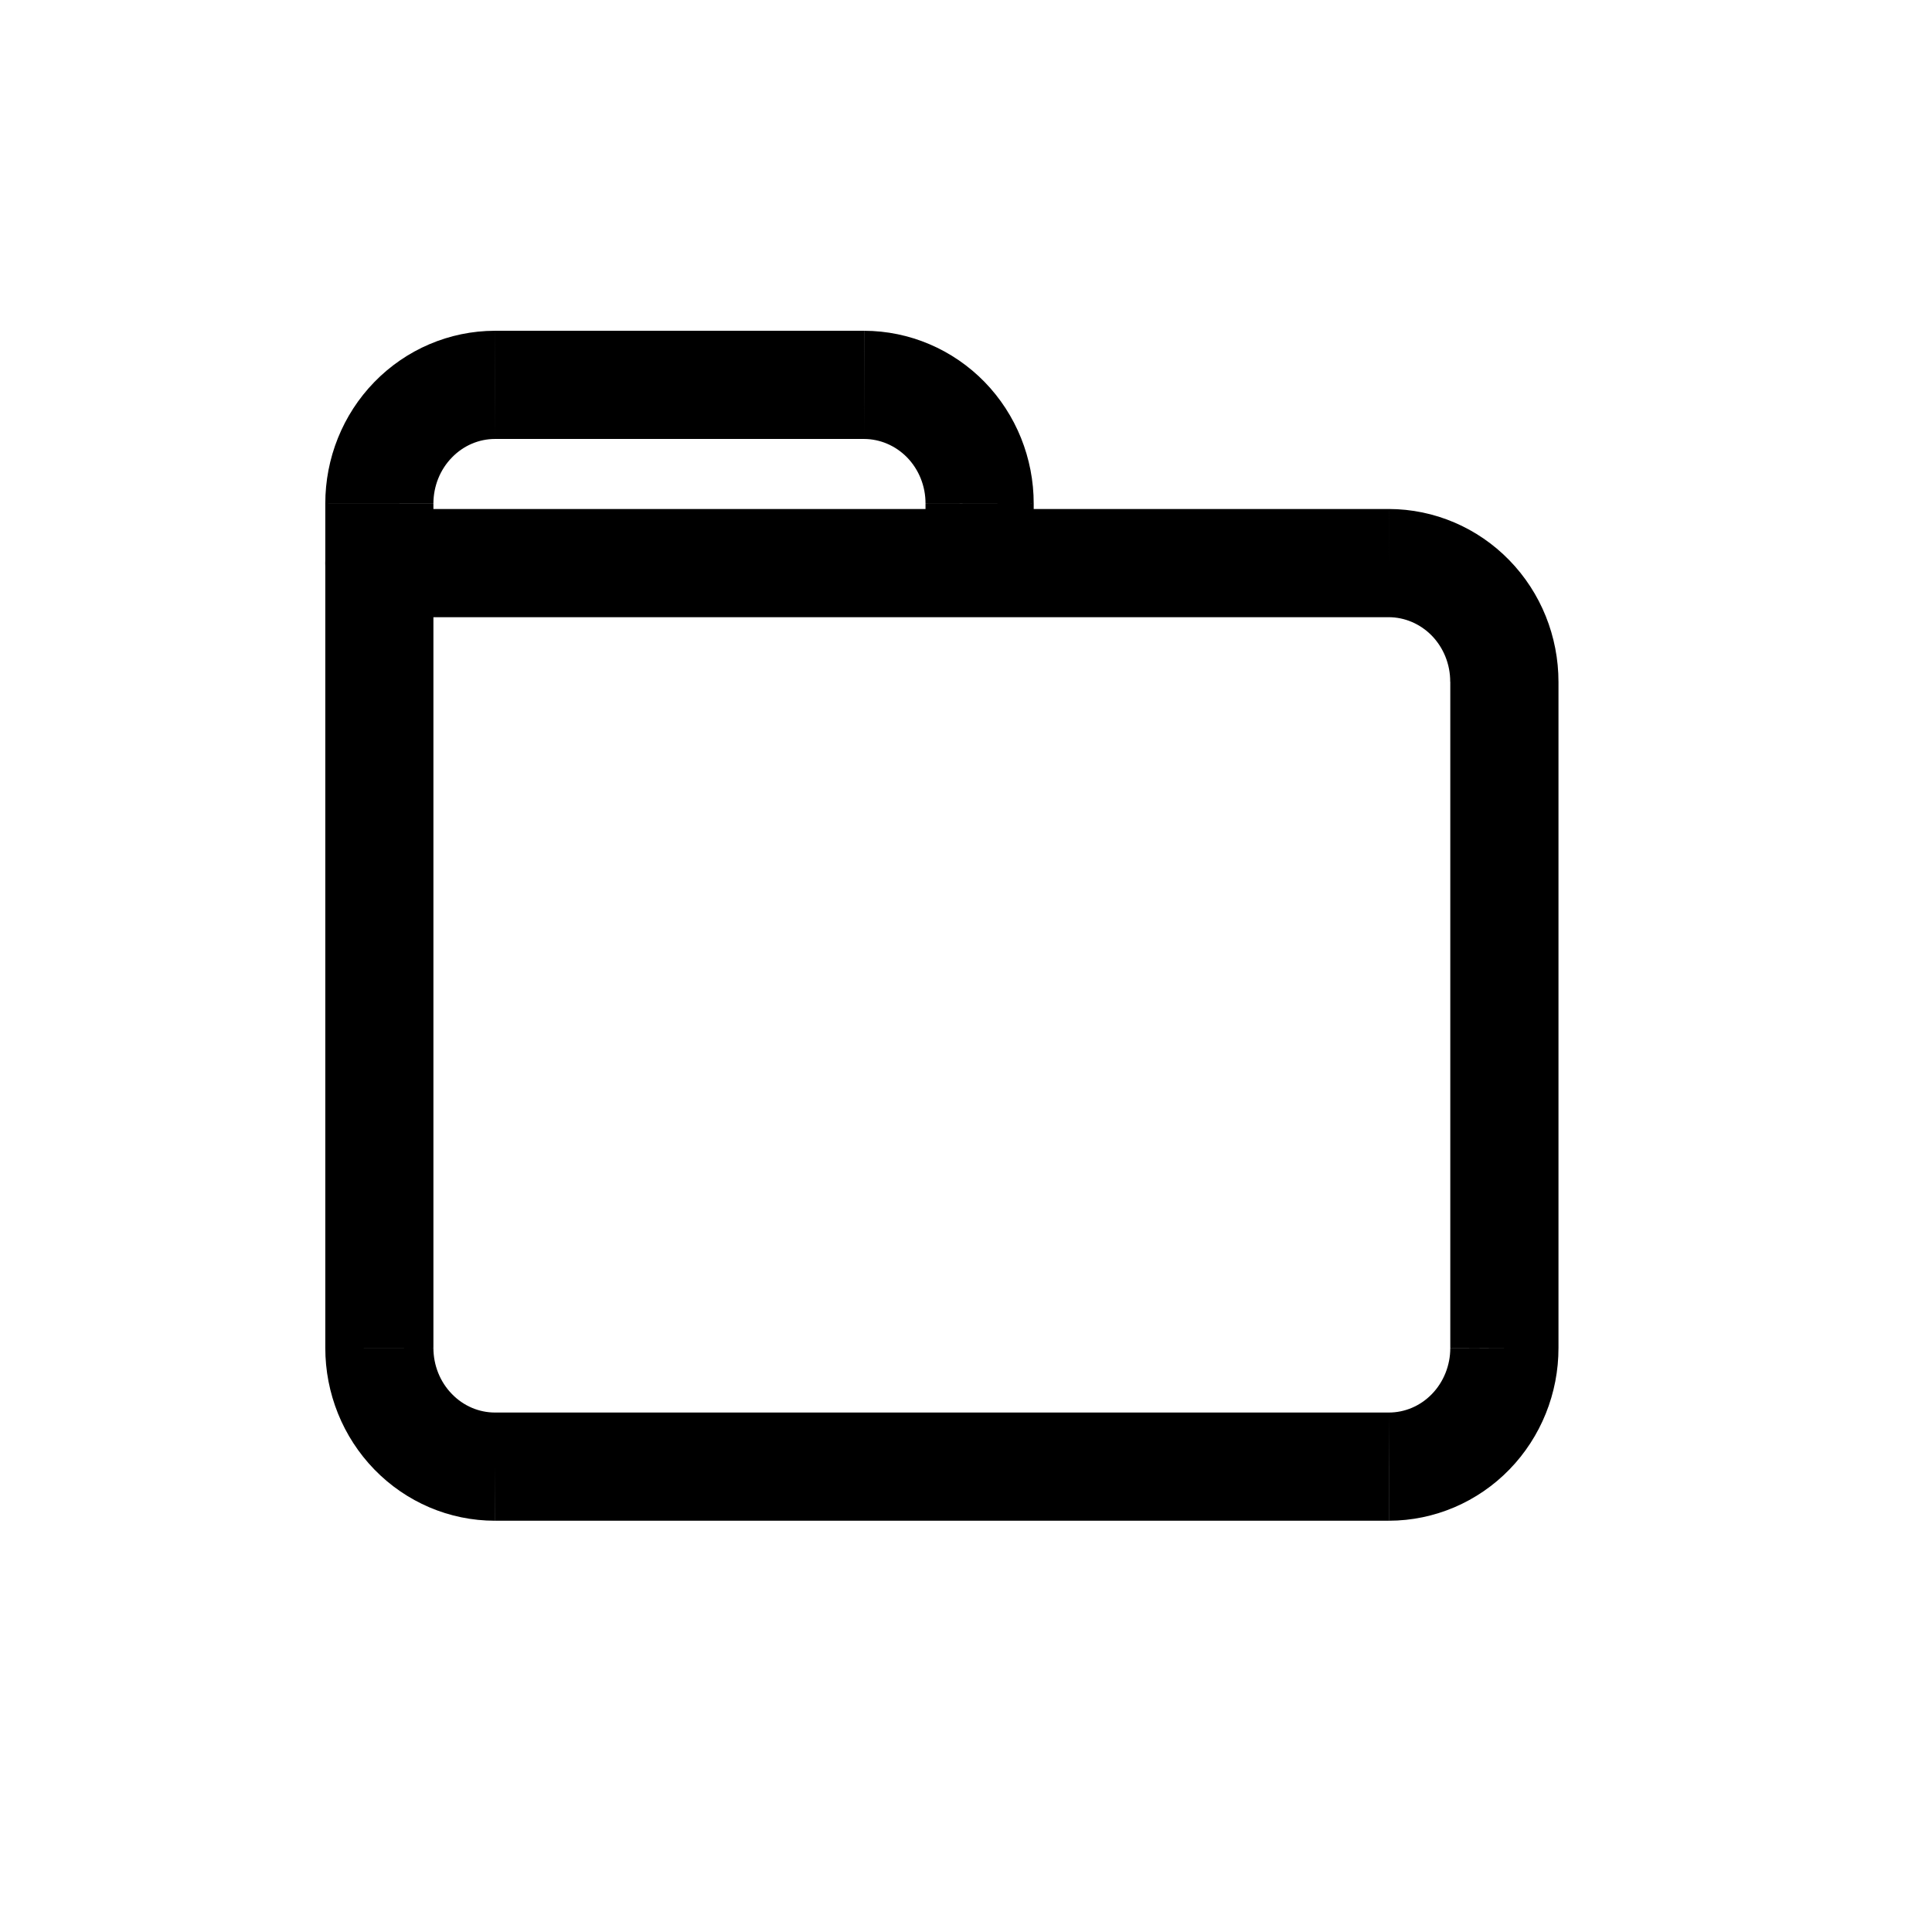
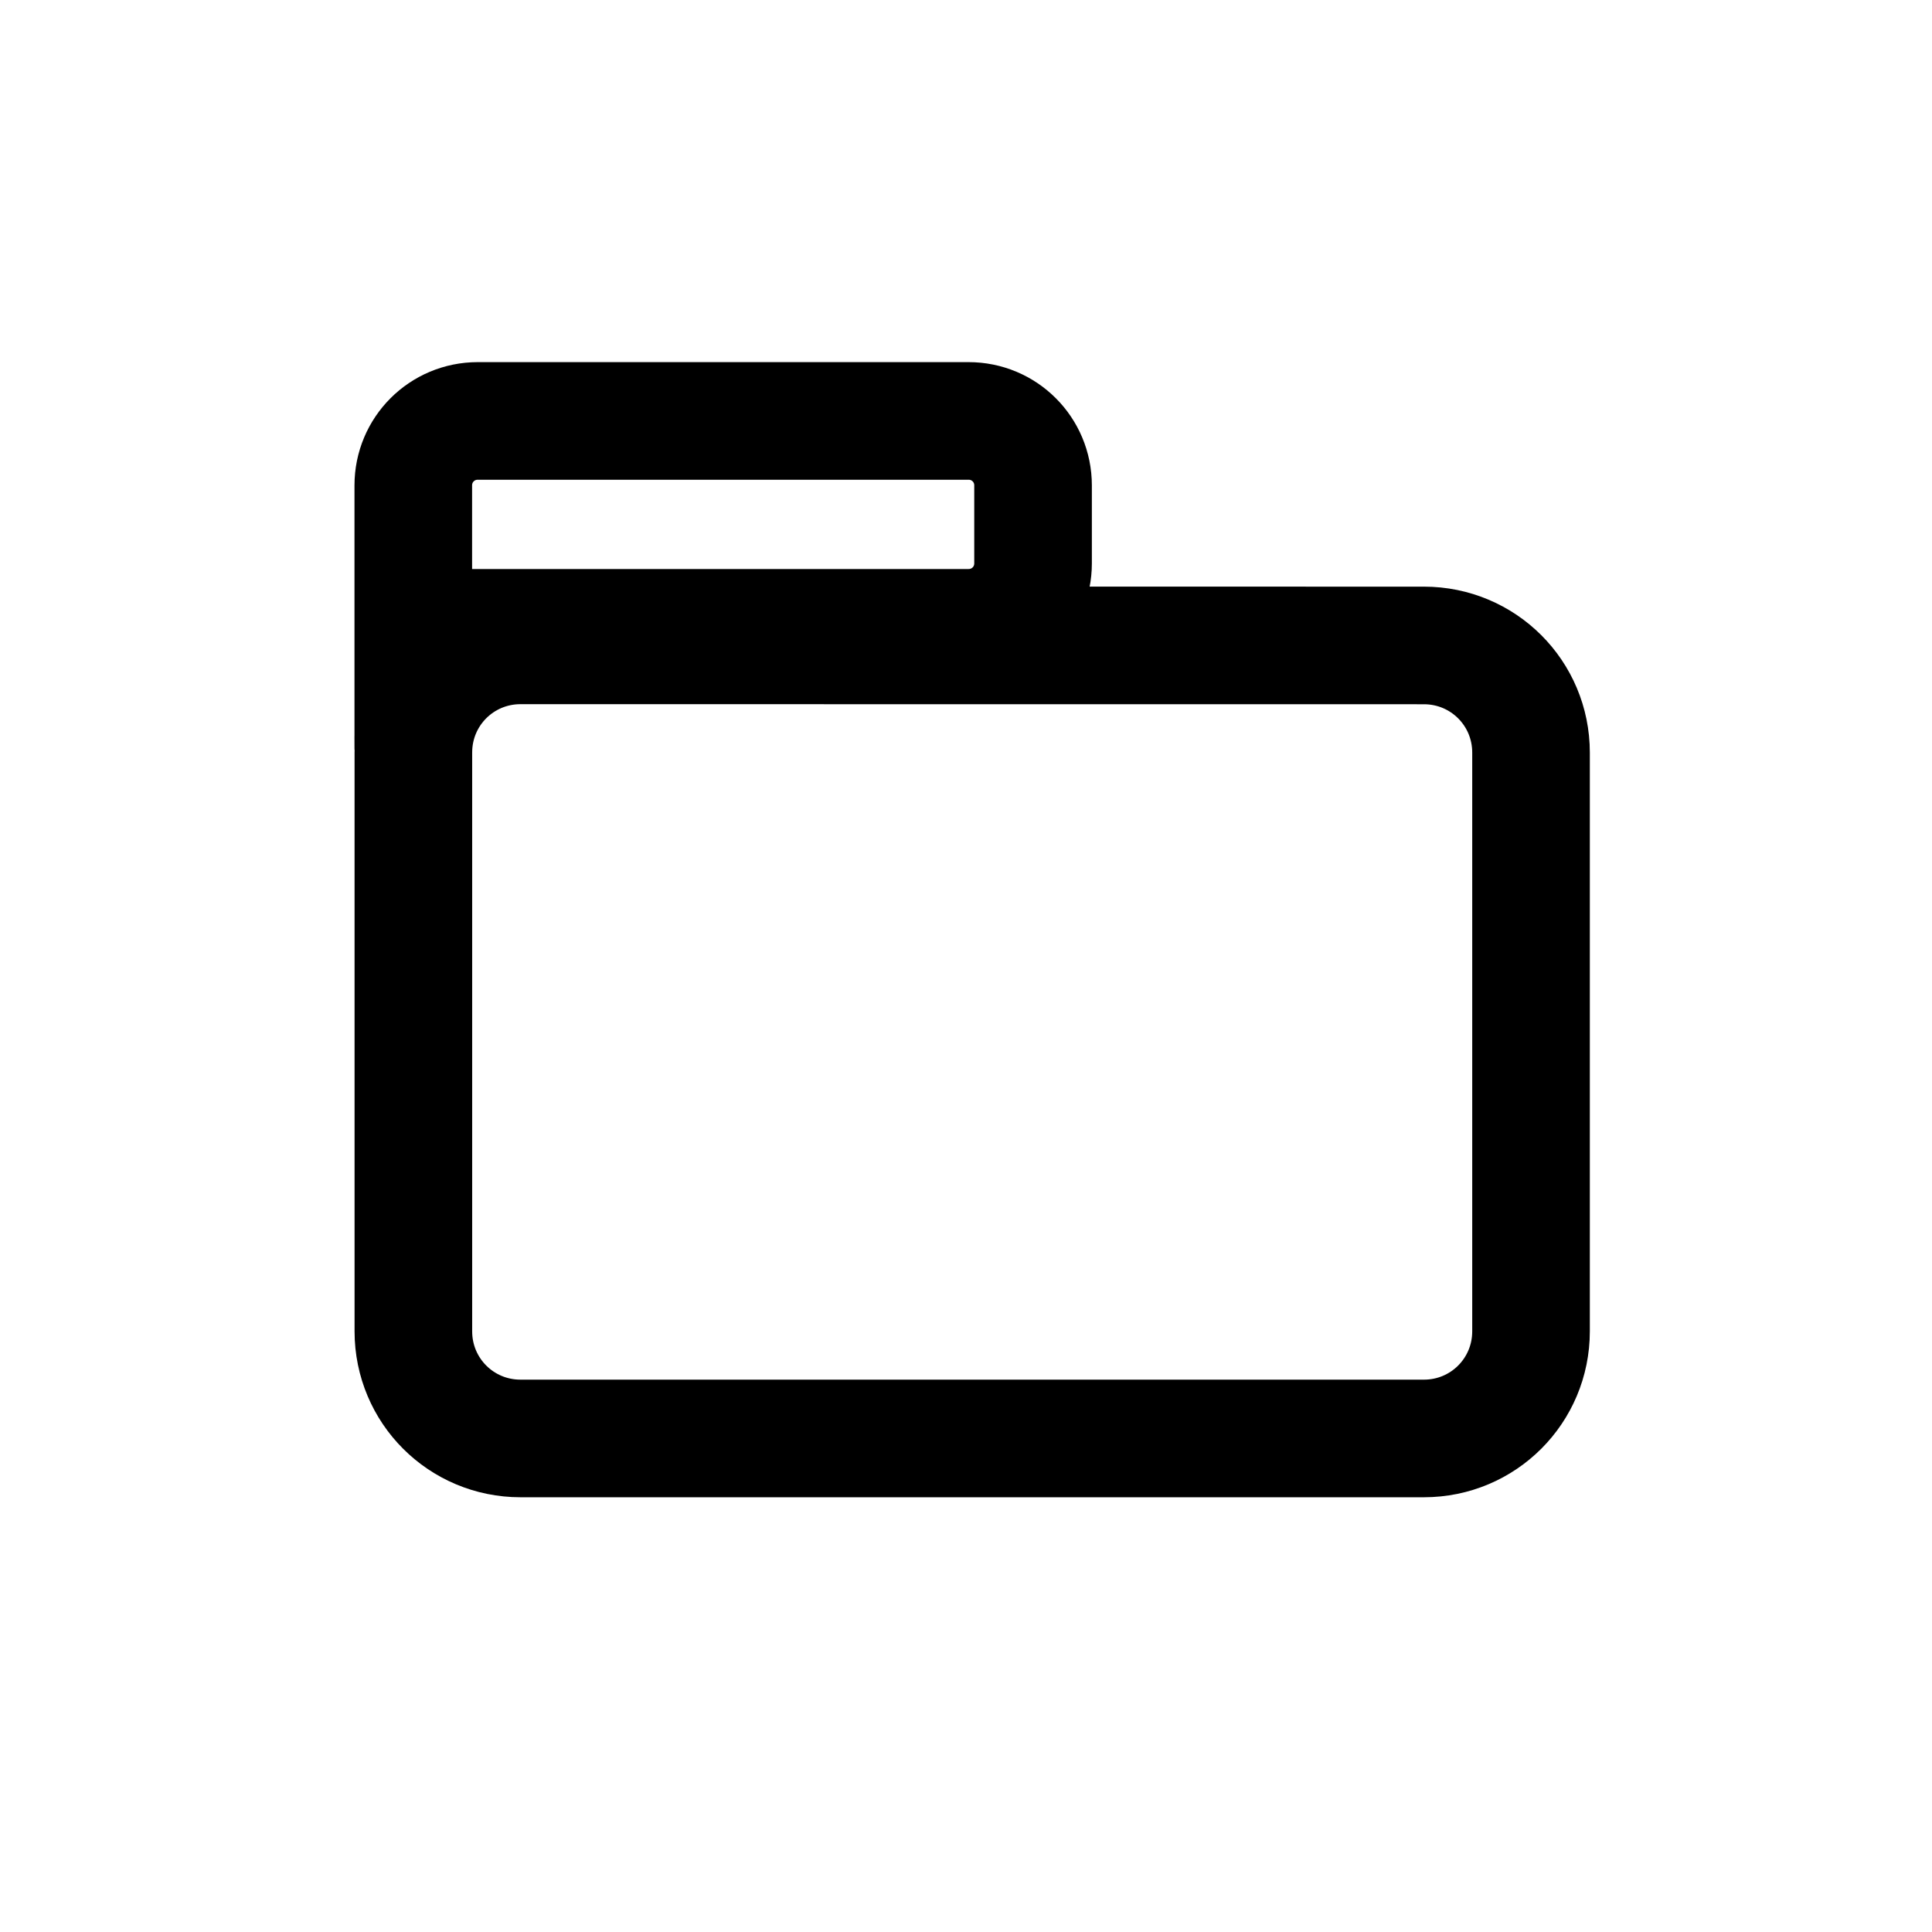
<svg xmlns="http://www.w3.org/2000/svg" width="800px" height="800px" viewBox="0 0 24 24" fill="none" version="1.1" id="svg1">
  <defs id="defs1" />
-   <path d="m 5.384,6.995 c 0,-0.371 -0.301,-0.672 -0.672,-0.672 -0.371,0 -0.672,0.301 -0.672,0.672 z m -0.672,9.748 0.672,8.06e-4 v -8.06e-4 z m 0.42,1.043 0.482,-0.468 v 0 z m 1.015,0.433 -8.331e-4,0.672 h 8.331e-4 z m 11.105,0 v 0.672 h 8.06e-4 z m 1.015,-0.433 -0.482,-0.468 v 0 z m 0.42,-1.043 h -0.672 v 8.06e-4 z m 0,-8.273 -0.672,-7.973e-4 v 7.973e-4 z m -0.42,-1.043 -0.482,0.468 v 0 z m -1.015,-0.433 8.06e-4,-0.672 h -8.06e-4 z m -5.084,-0.672 c -0.371,0 -0.672,0.301 -0.672,0.672 0,0.371 0.301,0.672 0.672,0.672 z m -8.128,0.672 c 0,0.371 0.301,0.672 0.672,0.672 0.371,0 0.672,-0.301 0.672,-0.672 z m 0.672,-0.738 h 0.672 l -9e-6,-7.973e-4 z m 0.42,-1.043 0.482,0.468 v 0 z M 6.148,4.781 V 4.109 h -8.331e-4 z m 4.586,0 8.06e-4,-0.672 h -8.06e-4 z m 1.015,0.433 -0.482,0.468 v 0 z m 0.42,1.043 -0.672,-7.973e-4 v 7.973e-4 z m -0.672,0.738 c 0,0.371 0.301,0.672 0.672,0.672 0.371,0 0.672,-0.301 0.672,-0.672 z M 4.712,6.323 c -0.371,0 -0.672,0.301 -0.672,0.672 0,0.371 0.301,0.672 0.672,0.672 z m 7.456,1.344 c 0.371,0 0.672,-0.301 0.672,-0.672 0,-0.371 -0.301,-0.672 -0.672,-0.672 z M 4.041,6.995 V 16.743 H 5.384 V 6.995 Z m 0,9.748 c -6.719e-4,0.564 0.217,1.108 0.61,1.512 L 5.614,17.317 C 5.468,17.168 5.384,16.962 5.384,16.744 Z m 0.61,1.512 c 0.394,0.405 0.931,0.636 1.496,0.636 l 0.002,-1.344 C 5.951,17.547 5.758,17.466 5.614,17.317 Z m 1.497,0.636 H 17.252 v -1.344 H 6.148 Z m 11.106,0 c 0.565,-7.17e-4 1.103,-0.232 1.496,-0.636 l -0.963,-0.937 c -0.145,0.149 -0.337,0.229 -0.535,0.229 z m 1.496,-0.636 c 0.393,-0.404 0.611,-0.948 0.61,-1.512 l -1.344,0.002 c 2.69e-4,0.218 -0.084,0.424 -0.229,0.573 z m 0.61,-1.511 V 8.47 h -1.344 v 8.273 z m 0,-8.272 C 19.36,7.907 19.143,7.363 18.749,6.959 l -0.963,0.937 c 0.145,0.149 0.23,0.355 0.229,0.573 z M 18.749,6.959 C 18.356,6.555 17.818,6.324 17.253,6.323 l -0.002,1.344 c 0.197,2.419e-4 0.39,0.081 0.535,0.229 z M 17.252,6.323 h -5.084 v 1.344 h 5.084 z M 5.384,6.995 V 6.257 H 4.041 v 0.738 z m -9e-6,-0.739 C 5.384,6.038 5.468,5.832 5.614,5.683 L 4.65,4.746 C 4.257,5.15 4.04,5.694 4.041,6.257 Z M 5.614,5.683 C 5.758,5.534 5.951,5.453 6.148,5.453 L 6.147,4.109 C 5.582,4.11 5.044,4.341 4.65,4.746 Z M 6.148,5.453 H 10.733 V 4.109 H 6.148 Z m 4.585,0 c 0.197,2.418e-4 0.39,0.081 0.535,0.229 l 0.963,-0.937 C 11.837,4.341 11.299,4.11 10.734,4.109 Z m 0.535,0.229 c 0.145,0.149 0.23,0.355 0.229,0.573 l 1.344,0.002 c 6.27e-4,-0.564 -0.217,-1.108 -0.61,-1.512 z m 0.229,0.574 v 0.738 h 1.344 V 6.257 Z M 4.712,7.667 h 7.456 v -1.344 H 4.712 Z" fill="#000000" id="path1" style="stroke-width:0.896" />
+   <path id="rect1" style="fill:none;stroke:#000000;stroke-width:1.461;stroke-dasharray:none" d="m 5.935,5.229 c -0.444,0 -0.801,0.357 -0.801,0.801 l 0,3.164 c 0,0.444 -0.048,-1.395 0.396,-1.395 h 6.502 c 0.444,0 0.801,-0.357 0.801,-0.801 V 6.03 c 0,-0.444 -0.357,-0.801 -0.801,-0.801 z m 0.531,2.788 c -0.738,0 -1.331,0.594 -1.331,1.331 v 7.19 c 0,0.738 0.594,1.331 1.331,1.331 H 17.688 c 0.738,0 1.331,-0.594 1.331,-1.331 V 9.349 c 0,-0.738 -0.594,-1.331 -1.331,-1.331 z" />
</svg>
